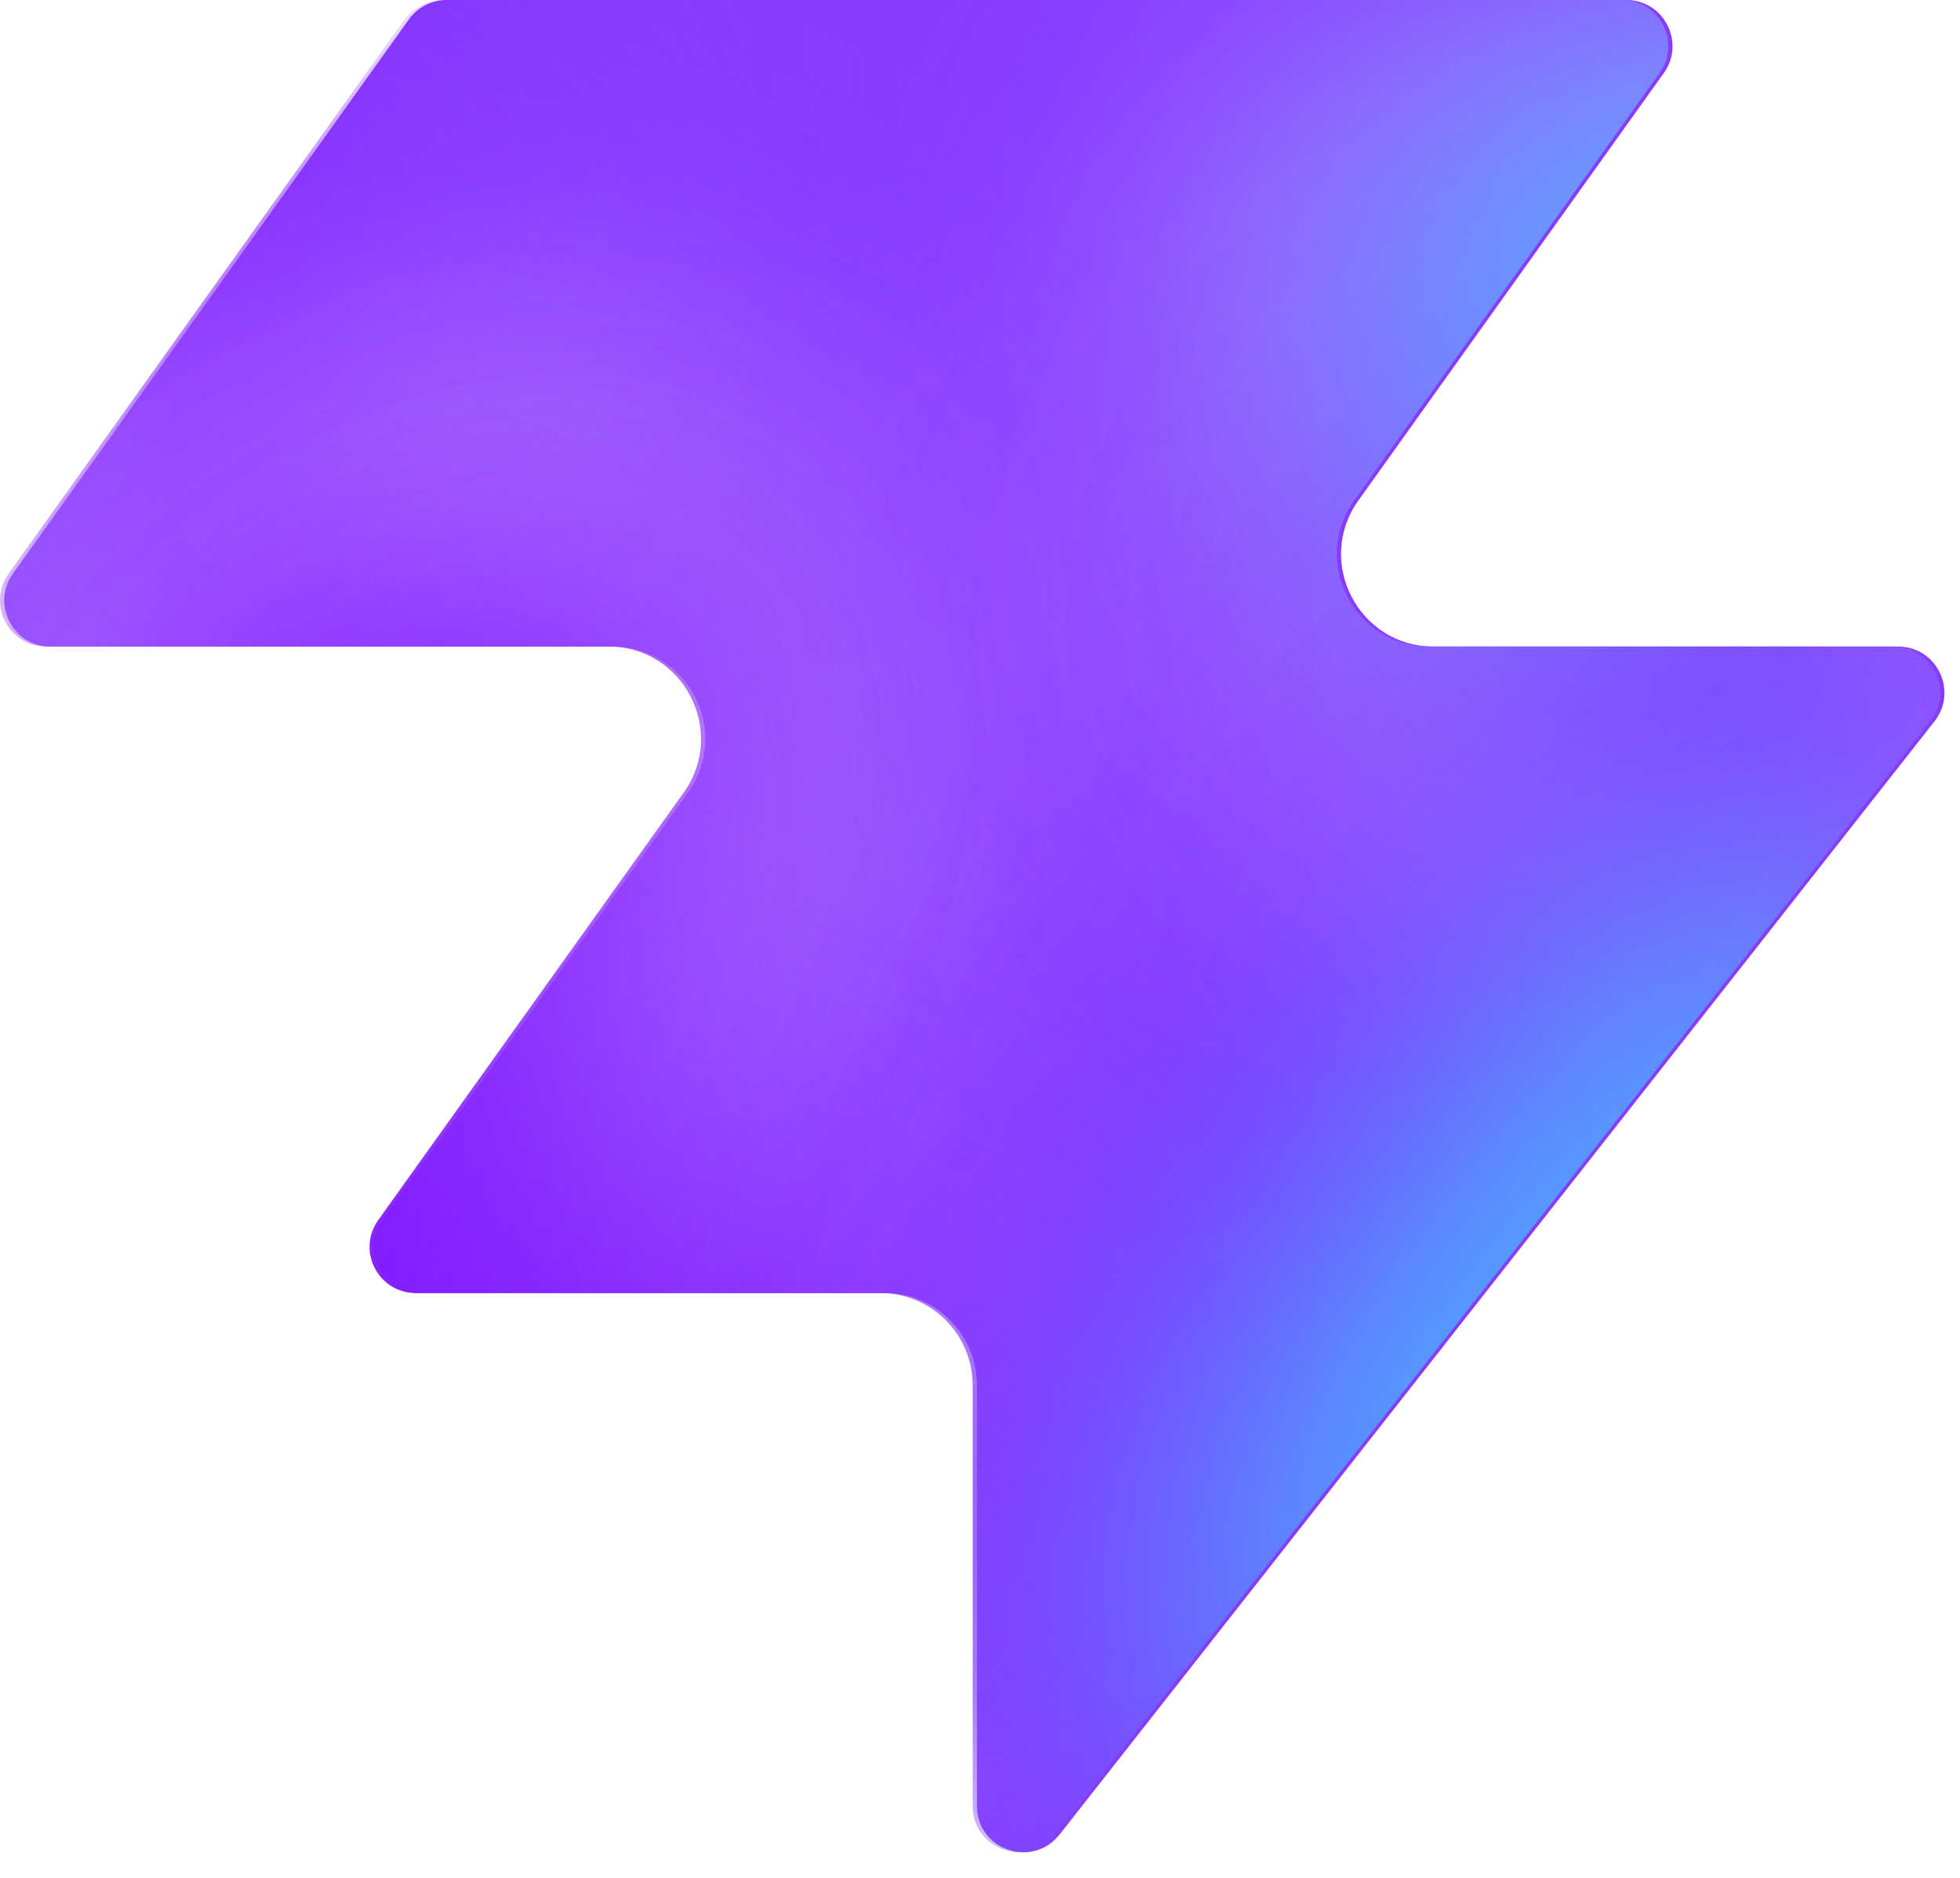
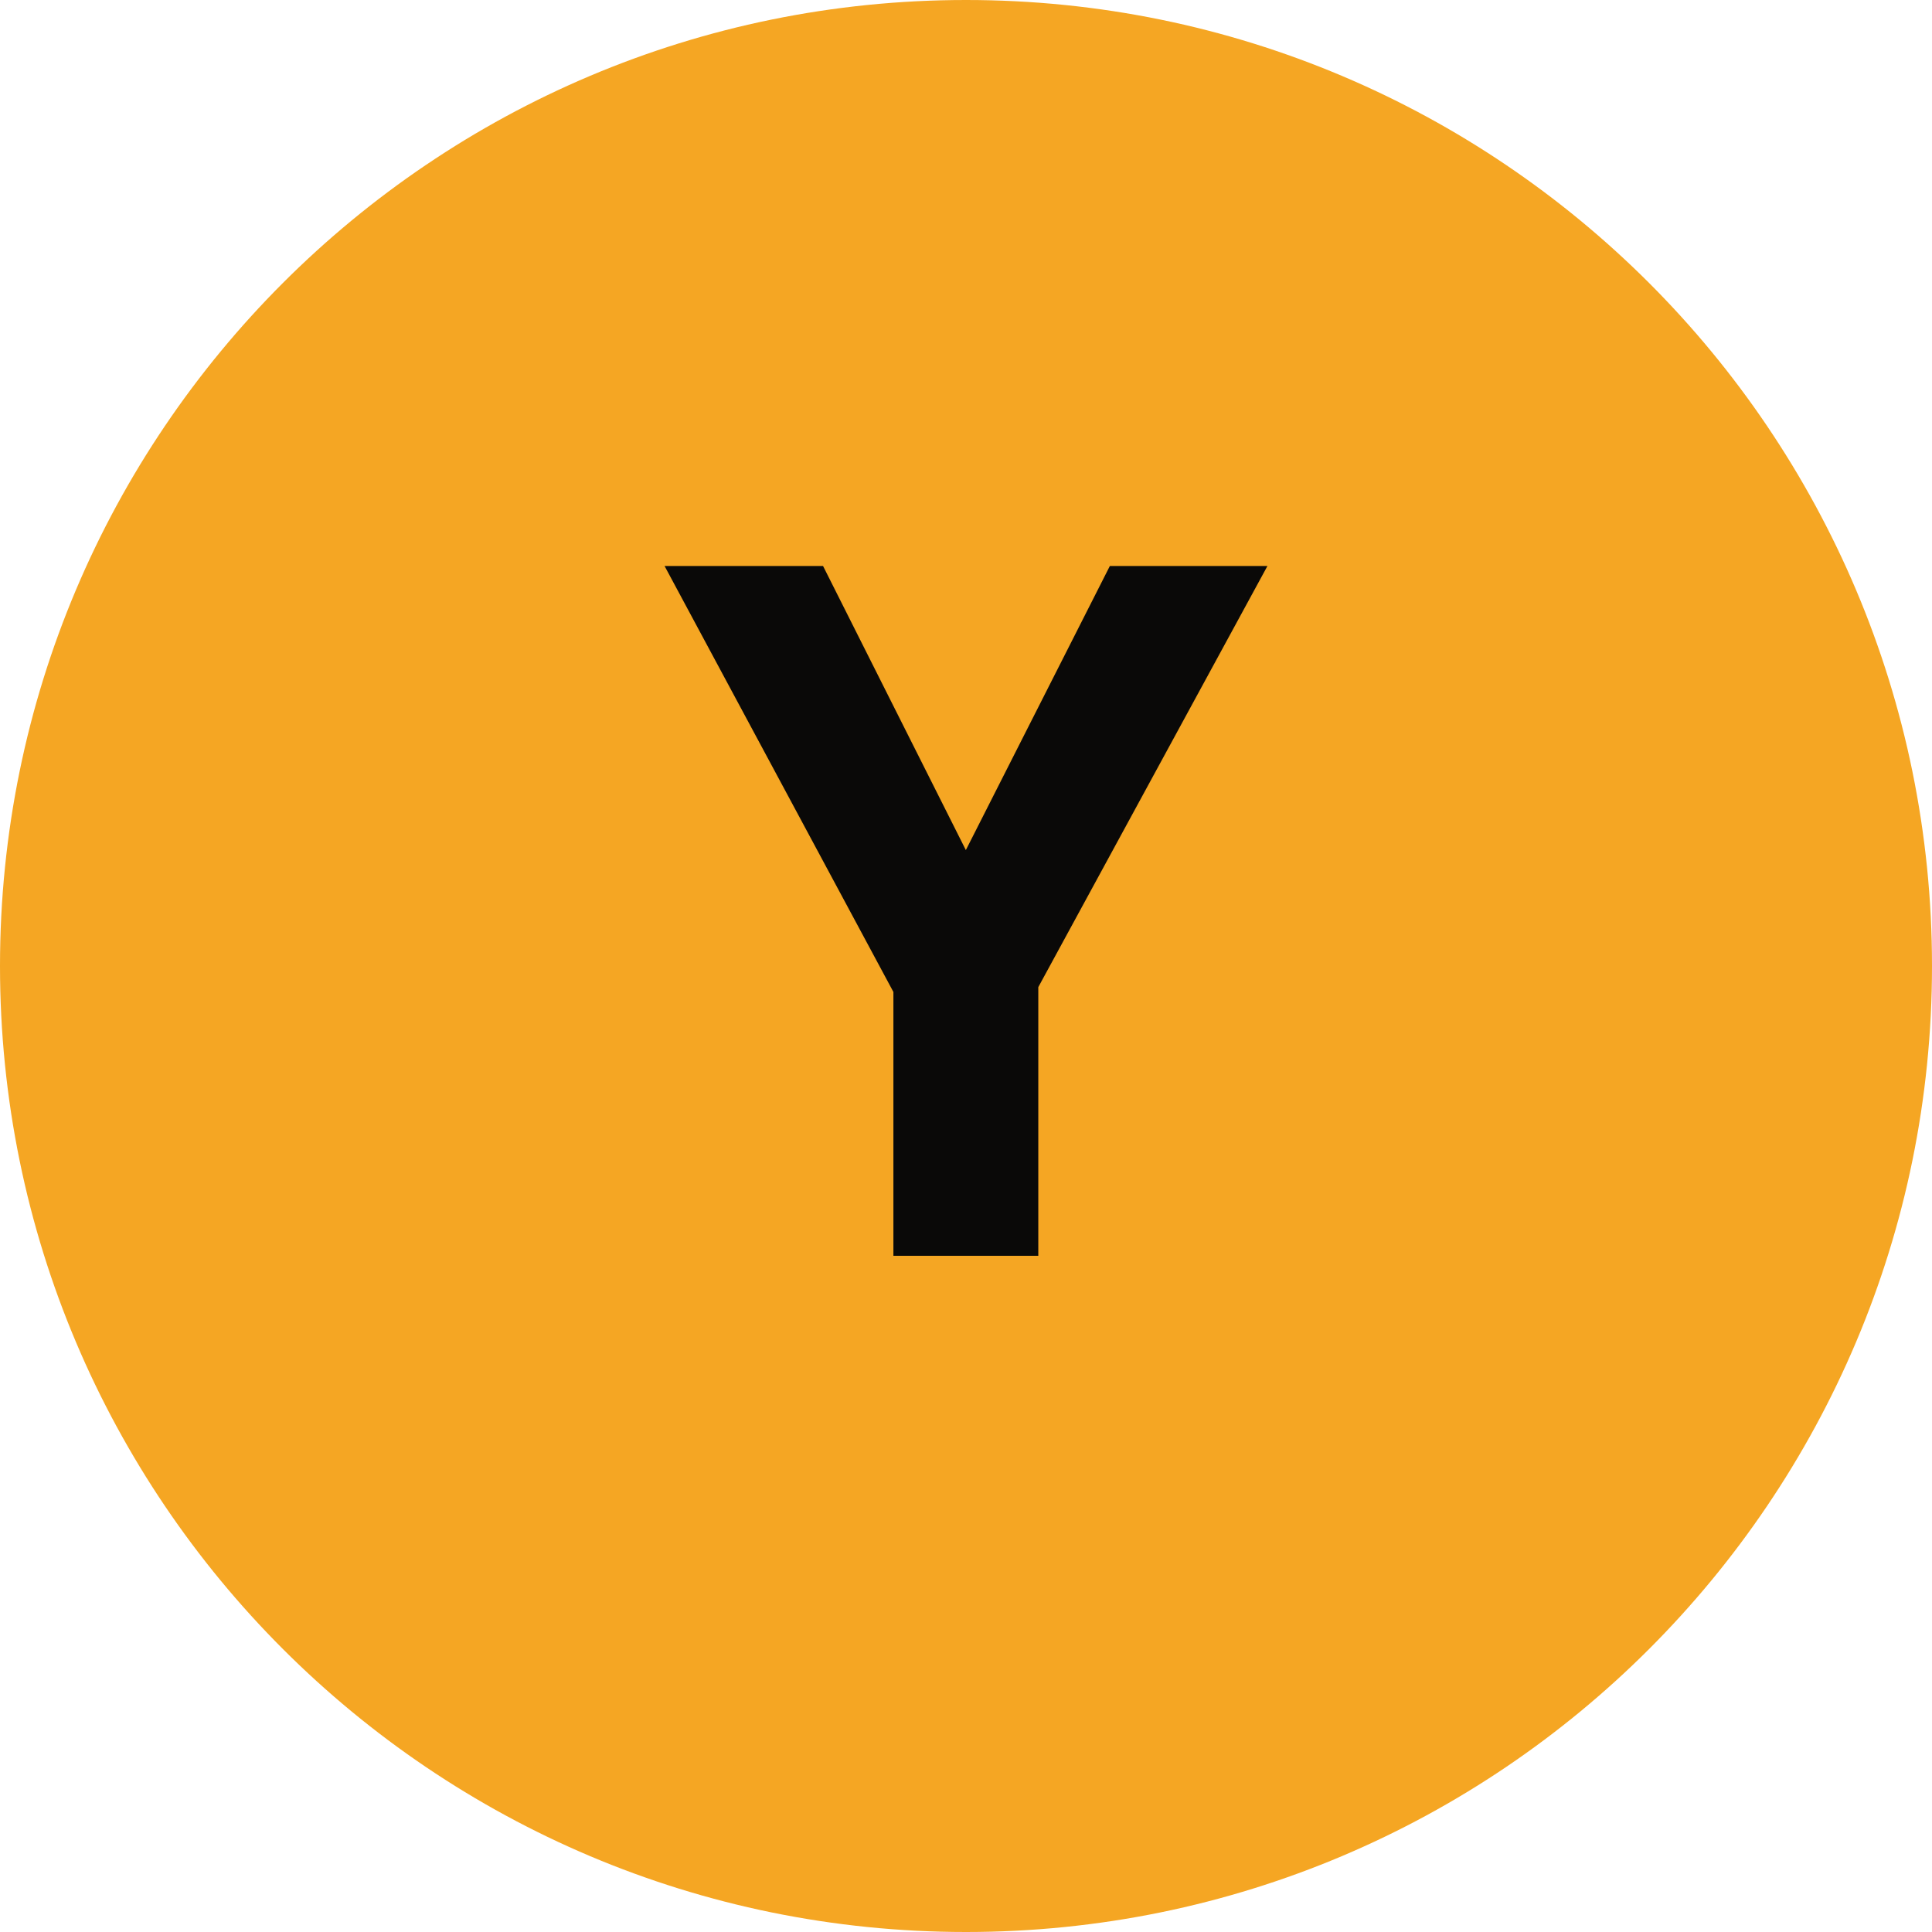
- <svg xmlns="http://www.w3.org/2000/svg" width="48" height="46" fill="none" viewBox="0 0 48 46">
-   <path fill="#863bff" d="M25.946 44.938c-.664.845-2.021.375-2.021-.698V33.937a2.26 2.26 0 0 0-2.262-2.262H10.287c-.92 0-1.456-1.04-.92-1.788l7.48-10.471c1.07-1.497 0-3.578-1.842-3.578H1.237c-.92 0-1.456-1.04-.92-1.788L10.013.474c.214-.297.556-.474.92-.474h28.894c.92 0 1.456 1.04.92 1.788l-7.48 10.471c-1.07 1.498 0 3.579 1.842 3.579h11.377c.943 0 1.473 1.088.89 1.83L25.947 44.94z" style="fill:#863bff;fill:color(display-p3 .525 .23 1);fill-opacity:1" />
-   <mask id="a" width="48" height="46" x="0" y="0" maskUnits="userSpaceOnUse" style="mask-type:alpha">
-     <path fill="#000" d="M25.842 44.938c-.664.844-2.021.375-2.021-.698V33.937a2.26 2.26 0 0 0-2.262-2.262H10.183c-.92 0-1.456-1.04-.92-1.788l7.48-10.471c1.07-1.498 0-3.579-1.842-3.579H1.133c-.92 0-1.456-1.04-.92-1.787L9.91.473c.214-.297.556-.474.92-.474h28.894c.92 0 1.456 1.04.92 1.788l-7.48 10.471c-1.07 1.498 0 3.578 1.842 3.578h11.377c.943 0 1.473 1.088.89 1.832L25.843 44.94z" style="fill:#000;fill-opacity:1" />
-   </mask>
-   <g mask="url(#a)">
-     <g filter="url(#b)">
-       <ellipse cx="5.508" cy="14.704" fill="#ede6ff" rx="5.508" ry="14.704" style="fill:#ede6ff;fill:color(display-p3 .927 .903 1);fill-opacity:1" transform="matrix(.00324 1 1 -.00324 -4.47 31.516)" />
-     </g>
-     <g filter="url(#c)">
-       <ellipse cx="10.399" cy="29.851" fill="#ede6ff" rx="10.399" ry="29.851" style="fill:#ede6ff;fill:color(display-p3 .927 .903 1);fill-opacity:1" transform="matrix(.00324 1 1 -.00324 -39.328 7.883)" />
-     </g>
-     <g filter="url(#d)">
-       <ellipse cx="5.508" cy="30.487" fill="#7e14ff" rx="5.508" ry="30.487" style="fill:#7e14ff;fill:color(display-p3 .492 .077 1);fill-opacity:1" transform="rotate(89.814 -25.913 -14.639)scale(1 -1)" />
-     </g>
-     <g filter="url(#e)">
-       <ellipse cx="5.508" cy="30.599" fill="#7e14ff" rx="5.508" ry="30.599" style="fill:#7e14ff;fill:color(display-p3 .492 .077 1);fill-opacity:1" transform="rotate(89.814 -32.644 -3.334)scale(1 -1)" />
-     </g>
-     <g filter="url(#f)">
-       <ellipse cx="5.508" cy="30.599" fill="#7e14ff" rx="5.508" ry="30.599" style="fill:#7e14ff;fill:color(display-p3 .492 .077 1);fill-opacity:1" transform="matrix(.00324 1 1 -.00324 -34.34 30.47)" />
-     </g>
-     <g filter="url(#g)">
-       <ellipse cx="14.072" cy="22.078" fill="#ede6ff" rx="14.072" ry="22.078" style="fill:#ede6ff;fill:color(display-p3 .927 .903 1);fill-opacity:1" transform="rotate(93.35 24.506 48.493)scale(-1 1)" />
-     </g>
-     <g filter="url(#h)">
-       <ellipse cx="3.47" cy="21.501" fill="#7e14ff" rx="3.47" ry="21.501" style="fill:#7e14ff;fill:color(display-p3 .492 .077 1);fill-opacity:1" transform="rotate(89.009 28.708 47.59)scale(-1 1)" />
-     </g>
-     <g filter="url(#i)">
-       <ellipse cx="3.47" cy="21.501" fill="#7e14ff" rx="3.47" ry="21.501" style="fill:#7e14ff;fill:color(display-p3 .492 .077 1);fill-opacity:1" transform="rotate(89.009 28.708 47.59)scale(-1 1)" />
-     </g>
-     <g filter="url(#j)">
-       <ellipse cx=".387" cy="8.972" fill="#7e14ff" rx="4.407" ry="29.108" style="fill:#7e14ff;fill:color(display-p3 .492 .077 1);fill-opacity:1" transform="rotate(39.51 .387 8.972)" />
-     </g>
-     <g filter="url(#k)">
-       <ellipse cx="47.523" cy="-6.092" fill="#7e14ff" rx="4.407" ry="29.108" style="fill:#7e14ff;fill:color(display-p3 .492 .077 1);fill-opacity:1" transform="rotate(37.892 47.523 -6.092)" />
-     </g>
-     <g filter="url(#l)">
-       <ellipse cx="41.412" cy="6.333" fill="#47bfff" rx="5.971" ry="9.665" style="fill:#47bfff;fill:color(display-p3 .28 .748 1);fill-opacity:1" transform="rotate(37.892 41.412 6.333)" />
-     </g>
-     <g filter="url(#m)">
-       <ellipse cx="-1.879" cy="38.332" fill="#7e14ff" rx="4.407" ry="29.108" style="fill:#7e14ff;fill:color(display-p3 .492 .077 1);fill-opacity:1" transform="rotate(37.892 -1.88 38.332)" />
-     </g>
-     <g filter="url(#n)">
-       <ellipse cx="-1.879" cy="38.332" fill="#7e14ff" rx="4.407" ry="29.108" style="fill:#7e14ff;fill:color(display-p3 .492 .077 1);fill-opacity:1" transform="rotate(37.892 -1.88 38.332)" />
-     </g>
-     <g filter="url(#o)">
-       <ellipse cx="35.651" cy="29.907" fill="#7e14ff" rx="4.407" ry="29.108" style="fill:#7e14ff;fill:color(display-p3 .492 .077 1);fill-opacity:1" transform="rotate(37.892 35.651 29.907)" />
-     </g>
-     <g filter="url(#p)">
-       <ellipse cx="38.418" cy="32.4" fill="#47bfff" rx="5.971" ry="15.297" style="fill:#47bfff;fill:color(display-p3 .28 .748 1);fill-opacity:1" transform="rotate(37.892 38.418 32.4)" />
-     </g>
-   </g>
-   <defs>
-     <filter id="b" width="60.045" height="41.654" x="-19.77" y="16.149" color-interpolation-filters="sRGB" filterUnits="userSpaceOnUse">
-       <feFlood flood-opacity="0" result="BackgroundImageFix" />
-       <feBlend in="SourceGraphic" in2="BackgroundImageFix" result="shape" />
-       <feGaussianBlur result="effect1_foregroundBlur_2002_17158" stdDeviation="7.659" />
-     </filter>
-     <filter id="c" width="90.34" height="51.437" x="-54.613" y="-7.533" color-interpolation-filters="sRGB" filterUnits="userSpaceOnUse">
-       <feFlood flood-opacity="0" result="BackgroundImageFix" />
-       <feBlend in="SourceGraphic" in2="BackgroundImageFix" result="shape" />
-       <feGaussianBlur result="effect1_foregroundBlur_2002_17158" stdDeviation="7.659" />
-     </filter>
-     <filter id="d" width="79.355" height="29.4" x="-49.64" y="2.03" color-interpolation-filters="sRGB" filterUnits="userSpaceOnUse">
-       <feFlood flood-opacity="0" result="BackgroundImageFix" />
-       <feBlend in="SourceGraphic" in2="BackgroundImageFix" result="shape" />
-       <feGaussianBlur result="effect1_foregroundBlur_2002_17158" stdDeviation="4.596" />
-     </filter>
-     <filter id="e" width="79.579" height="29.4" x="-45.045" y="20.029" color-interpolation-filters="sRGB" filterUnits="userSpaceOnUse">
-       <feFlood flood-opacity="0" result="BackgroundImageFix" />
-       <feBlend in="SourceGraphic" in2="BackgroundImageFix" result="shape" />
-       <feGaussianBlur result="effect1_foregroundBlur_2002_17158" stdDeviation="4.596" />
-     </filter>
-     <filter id="f" width="79.579" height="29.4" x="-43.513" y="21.178" color-interpolation-filters="sRGB" filterUnits="userSpaceOnUse">
-       <feFlood flood-opacity="0" result="BackgroundImageFix" />
-       <feBlend in="SourceGraphic" in2="BackgroundImageFix" result="shape" />
-       <feGaussianBlur result="effect1_foregroundBlur_2002_17158" stdDeviation="4.596" />
-     </filter>
-     <filter id="g" width="74.749" height="58.852" x="15.756" y="-17.901" color-interpolation-filters="sRGB" filterUnits="userSpaceOnUse">
-       <feFlood flood-opacity="0" result="BackgroundImageFix" />
-       <feBlend in="SourceGraphic" in2="BackgroundImageFix" result="shape" />
-       <feGaussianBlur result="effect1_foregroundBlur_2002_17158" stdDeviation="7.659" />
-     </filter>
-     <filter id="h" width="61.377" height="25.362" x="23.548" y="2.284" color-interpolation-filters="sRGB" filterUnits="userSpaceOnUse">
-       <feFlood flood-opacity="0" result="BackgroundImageFix" />
-       <feBlend in="SourceGraphic" in2="BackgroundImageFix" result="shape" />
-       <feGaussianBlur result="effect1_foregroundBlur_2002_17158" stdDeviation="4.596" />
-     </filter>
-     <filter id="i" width="61.377" height="25.362" x="23.548" y="2.284" color-interpolation-filters="sRGB" filterUnits="userSpaceOnUse">
-       <feFlood flood-opacity="0" result="BackgroundImageFix" />
-       <feBlend in="SourceGraphic" in2="BackgroundImageFix" result="shape" />
-       <feGaussianBlur result="effect1_foregroundBlur_2002_17158" stdDeviation="4.596" />
-     </filter>
-     <filter id="j" width="56.045" height="63.649" x="-27.636" y="-22.853" color-interpolation-filters="sRGB" filterUnits="userSpaceOnUse">
-       <feFlood flood-opacity="0" result="BackgroundImageFix" />
-       <feBlend in="SourceGraphic" in2="BackgroundImageFix" result="shape" />
-       <feGaussianBlur result="effect1_foregroundBlur_2002_17158" stdDeviation="4.596" />
-     </filter>
-     <filter id="k" width="54.814" height="64.646" x="20.116" y="-38.415" color-interpolation-filters="sRGB" filterUnits="userSpaceOnUse">
-       <feFlood flood-opacity="0" result="BackgroundImageFix" />
-       <feBlend in="SourceGraphic" in2="BackgroundImageFix" result="shape" />
-       <feGaussianBlur result="effect1_foregroundBlur_2002_17158" stdDeviation="4.596" />
-     </filter>
-     <filter id="l" width="33.541" height="35.313" x="24.641" y="-11.323" color-interpolation-filters="sRGB" filterUnits="userSpaceOnUse">
-       <feFlood flood-opacity="0" result="BackgroundImageFix" />
-       <feBlend in="SourceGraphic" in2="BackgroundImageFix" result="shape" />
-       <feGaussianBlur result="effect1_foregroundBlur_2002_17158" stdDeviation="4.596" />
-     </filter>
-     <filter id="m" width="54.814" height="64.646" x="-29.286" y="6.009" color-interpolation-filters="sRGB" filterUnits="userSpaceOnUse">
-       <feFlood flood-opacity="0" result="BackgroundImageFix" />
-       <feBlend in="SourceGraphic" in2="BackgroundImageFix" result="shape" />
-       <feGaussianBlur result="effect1_foregroundBlur_2002_17158" stdDeviation="4.596" />
-     </filter>
-     <filter id="n" width="54.814" height="64.646" x="-29.286" y="6.009" color-interpolation-filters="sRGB" filterUnits="userSpaceOnUse">
-       <feFlood flood-opacity="0" result="BackgroundImageFix" />
-       <feBlend in="SourceGraphic" in2="BackgroundImageFix" result="shape" />
-       <feGaussianBlur result="effect1_foregroundBlur_2002_17158" stdDeviation="4.596" />
-     </filter>
-     <filter id="o" width="54.814" height="64.646" x="8.244" y="-2.416" color-interpolation-filters="sRGB" filterUnits="userSpaceOnUse">
-       <feFlood flood-opacity="0" result="BackgroundImageFix" />
-       <feBlend in="SourceGraphic" in2="BackgroundImageFix" result="shape" />
-       <feGaussianBlur result="effect1_foregroundBlur_2002_17158" stdDeviation="4.596" />
-     </filter>
-     <filter id="p" width="39.409" height="43.623" x="18.713" y="10.588" color-interpolation-filters="sRGB" filterUnits="userSpaceOnUse">
-       <feFlood flood-opacity="0" result="BackgroundImageFix" />
-       <feBlend in="SourceGraphic" in2="BackgroundImageFix" result="shape" />
-       <feGaussianBlur result="effect1_foregroundBlur_2002_17158" stdDeviation="4.596" />
-     </filter>
-   </defs>
+ <svg xmlns="http://www.w3.org/2000/svg" viewBox="0 0 100 100">
+   <circle cx="50" cy="50" r="50" fill="#F5A623" />
+   <text x="50" y="65" font-family="sans-serif" font-size="50" font-weight="bold" fill="#0a0908" text-anchor="middle">Y</text>
</svg>
